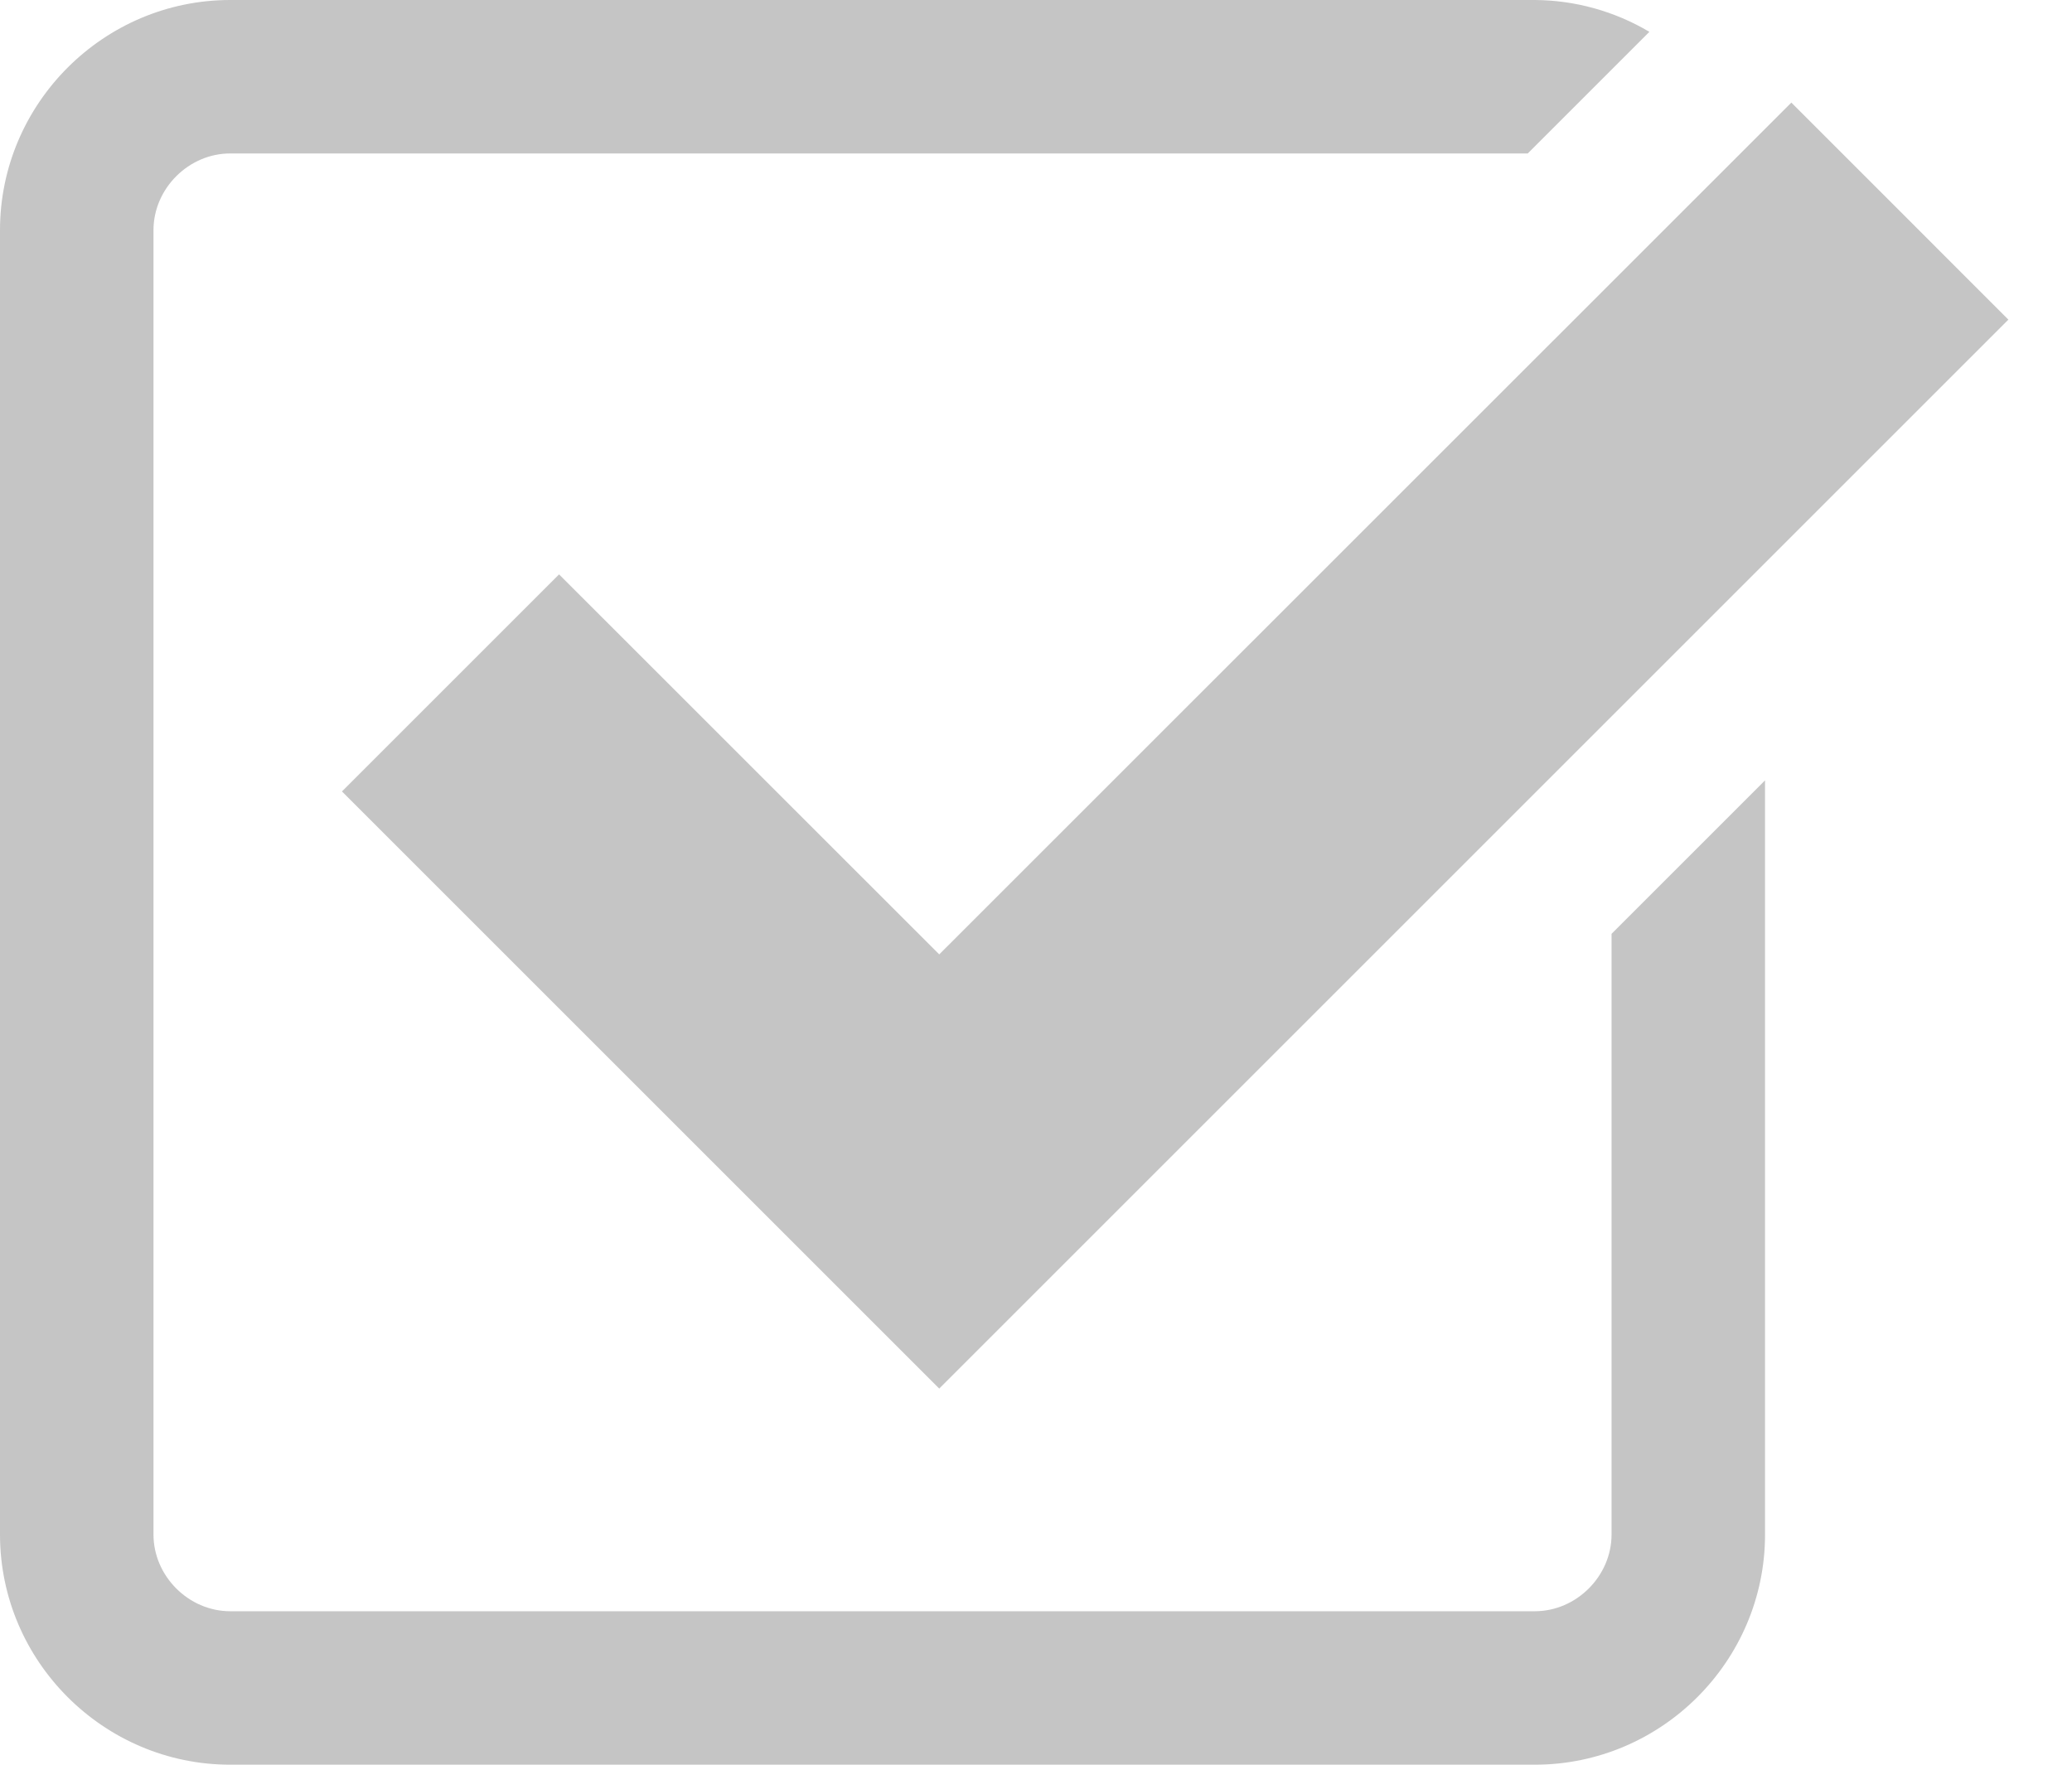
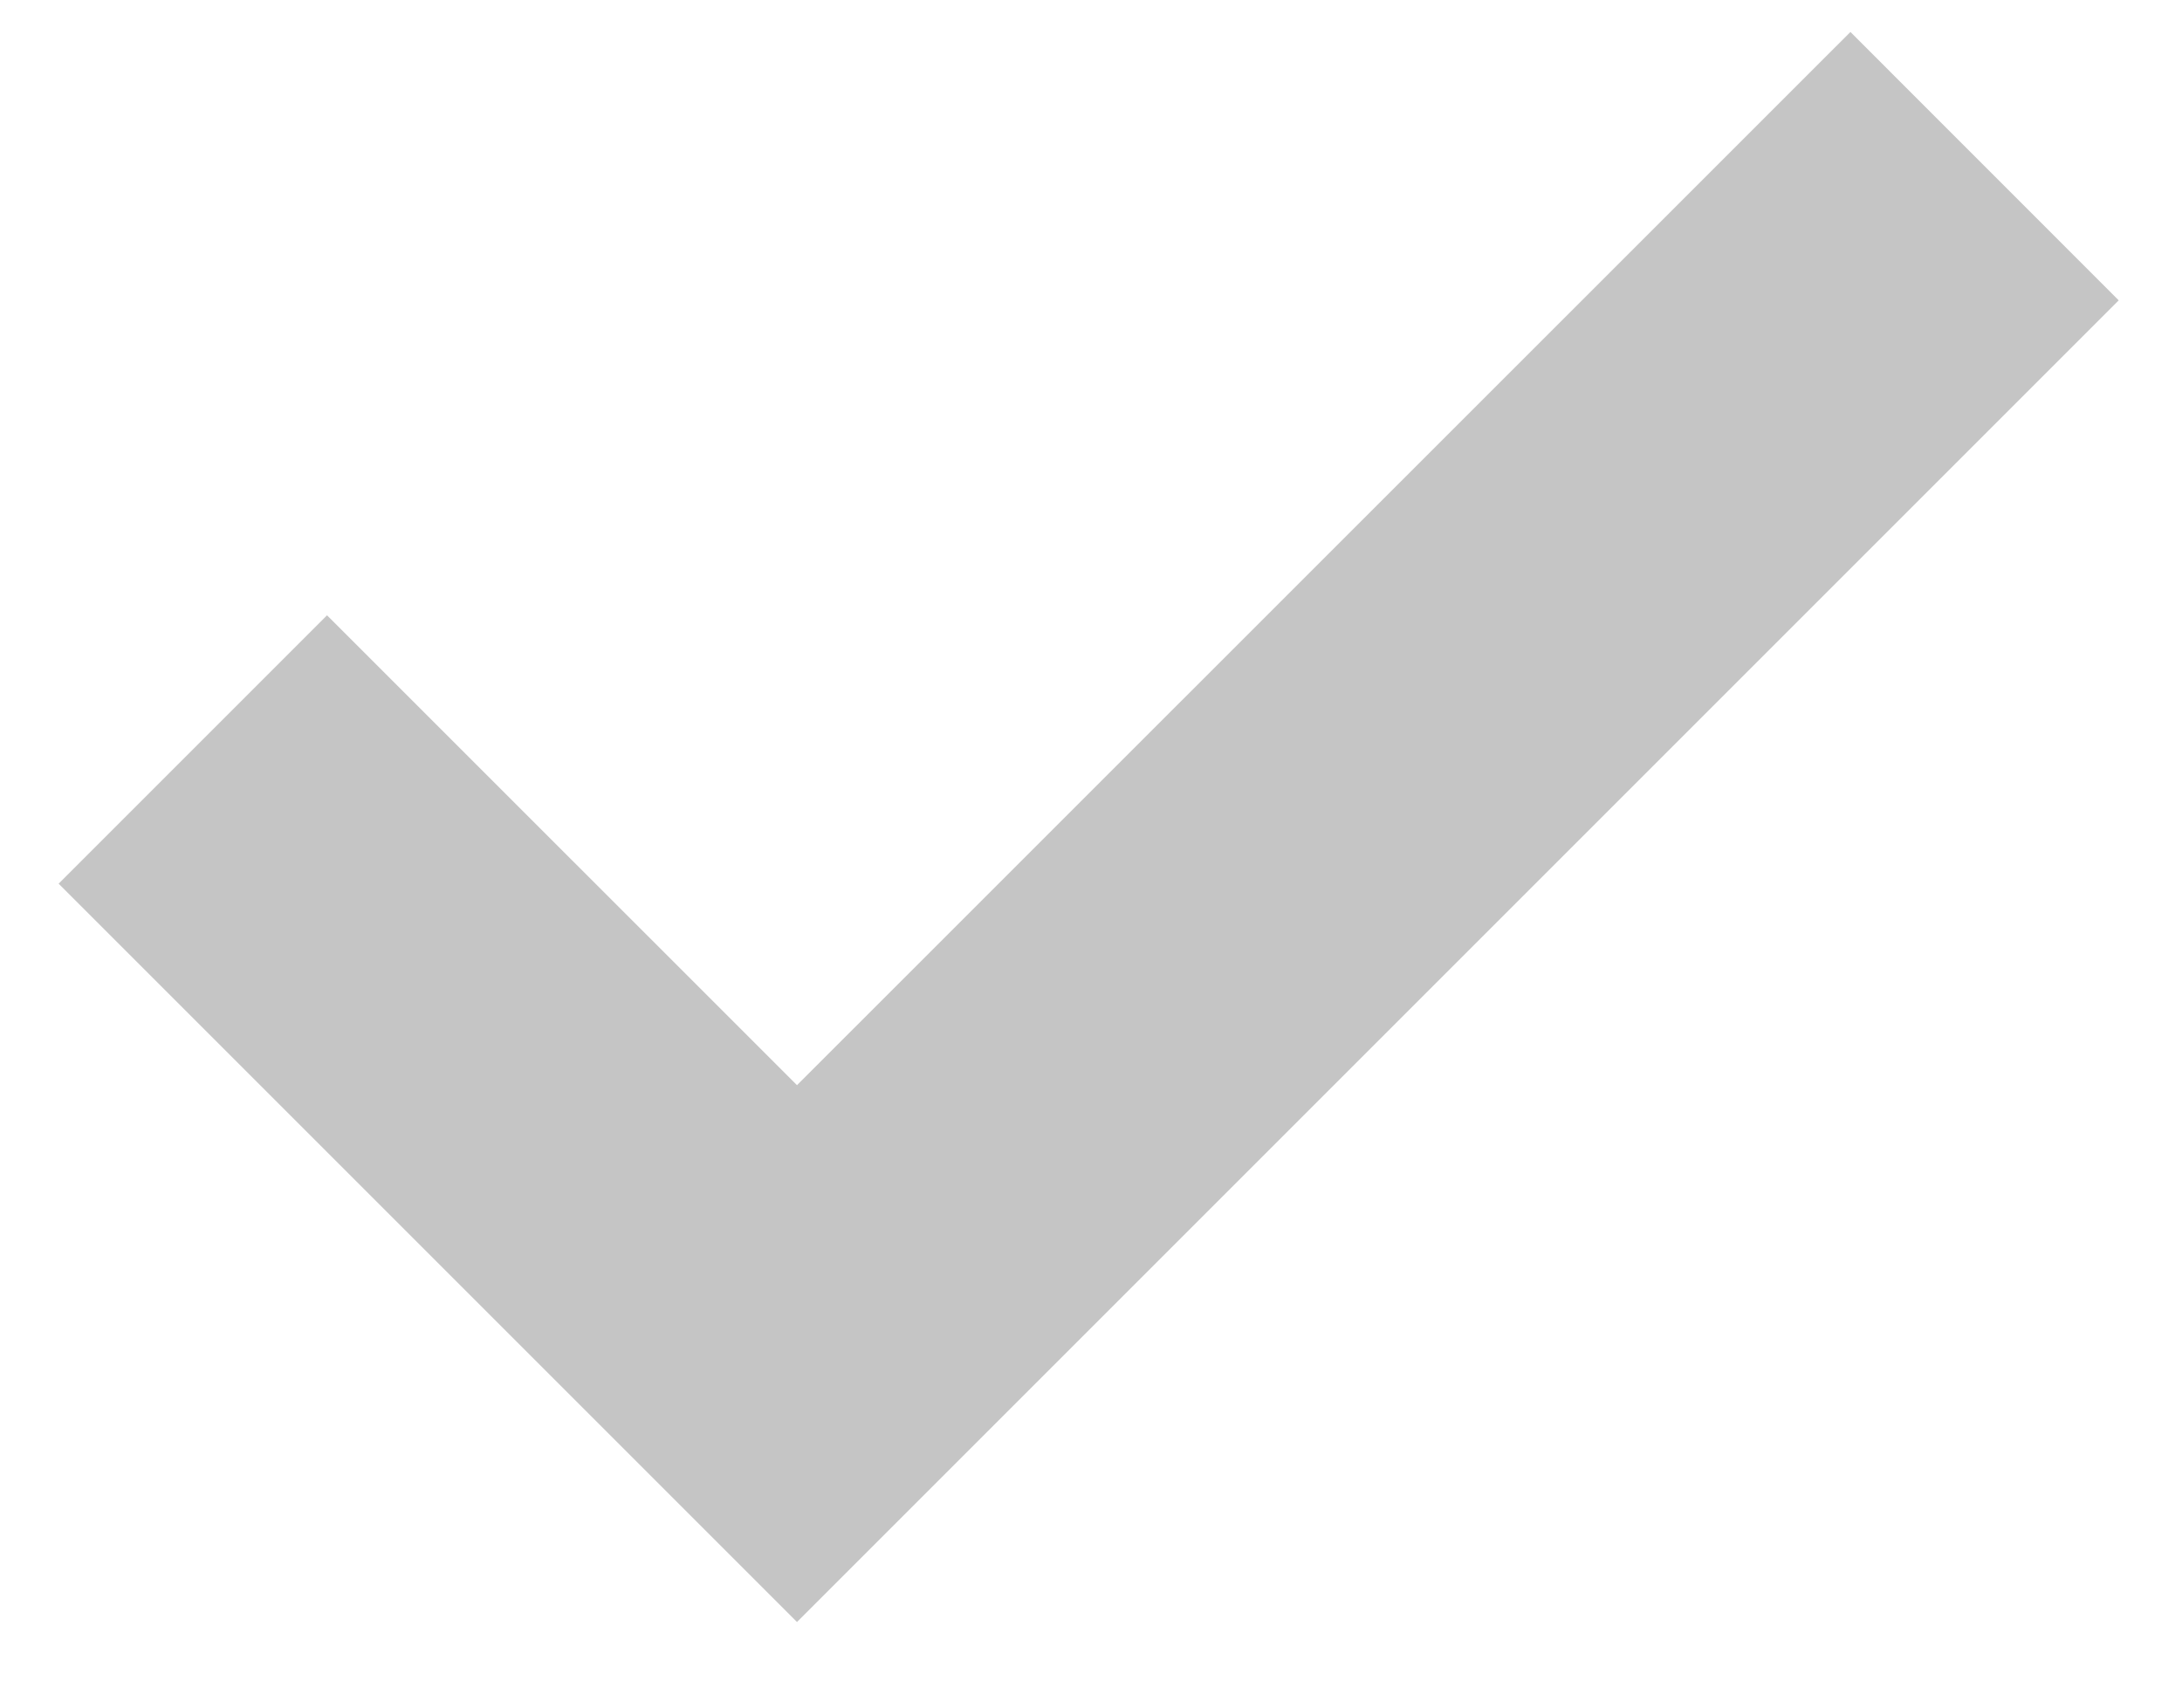
- <svg xmlns="http://www.w3.org/2000/svg" width="27" height="23" viewBox="0 0 27 23" fill="none">
-   <path d="M7.285 7.486L4.456 10.315L12.239 18.098L26.171 4.166L23.343 1.337L12.239 12.439L7.285 7.486Z" fill="#C5C5C5" />
-   <path d="M21 20C21 20.542 20.542 21 20 21H3C2.458 21 2 20.542 2 20V3C2 2.458 2.458 2 3 2H19.908L21.493 0.415C21.041 0.147 20.526 0.003 20 0H3C1.35 0 0 1.35 0 3V20C0 21.65 1.35 23 3 23H20C21.65 23 23 21.65 23 20V10.171L21 12.171V20Z" fill="#C5C5C5" />
+ <svg xmlns="http://www.w3.org/2000/svg" width="23" height="18" viewBox="0 0 23 18" fill="none">
+   <path d="M3.447 6.486L0.618 9.315L8.401 17.098L22.333 3.166L19.505 0.337L8.401 11.439L3.447 6.486Z" fill="#C5C5C5" />
</svg>
